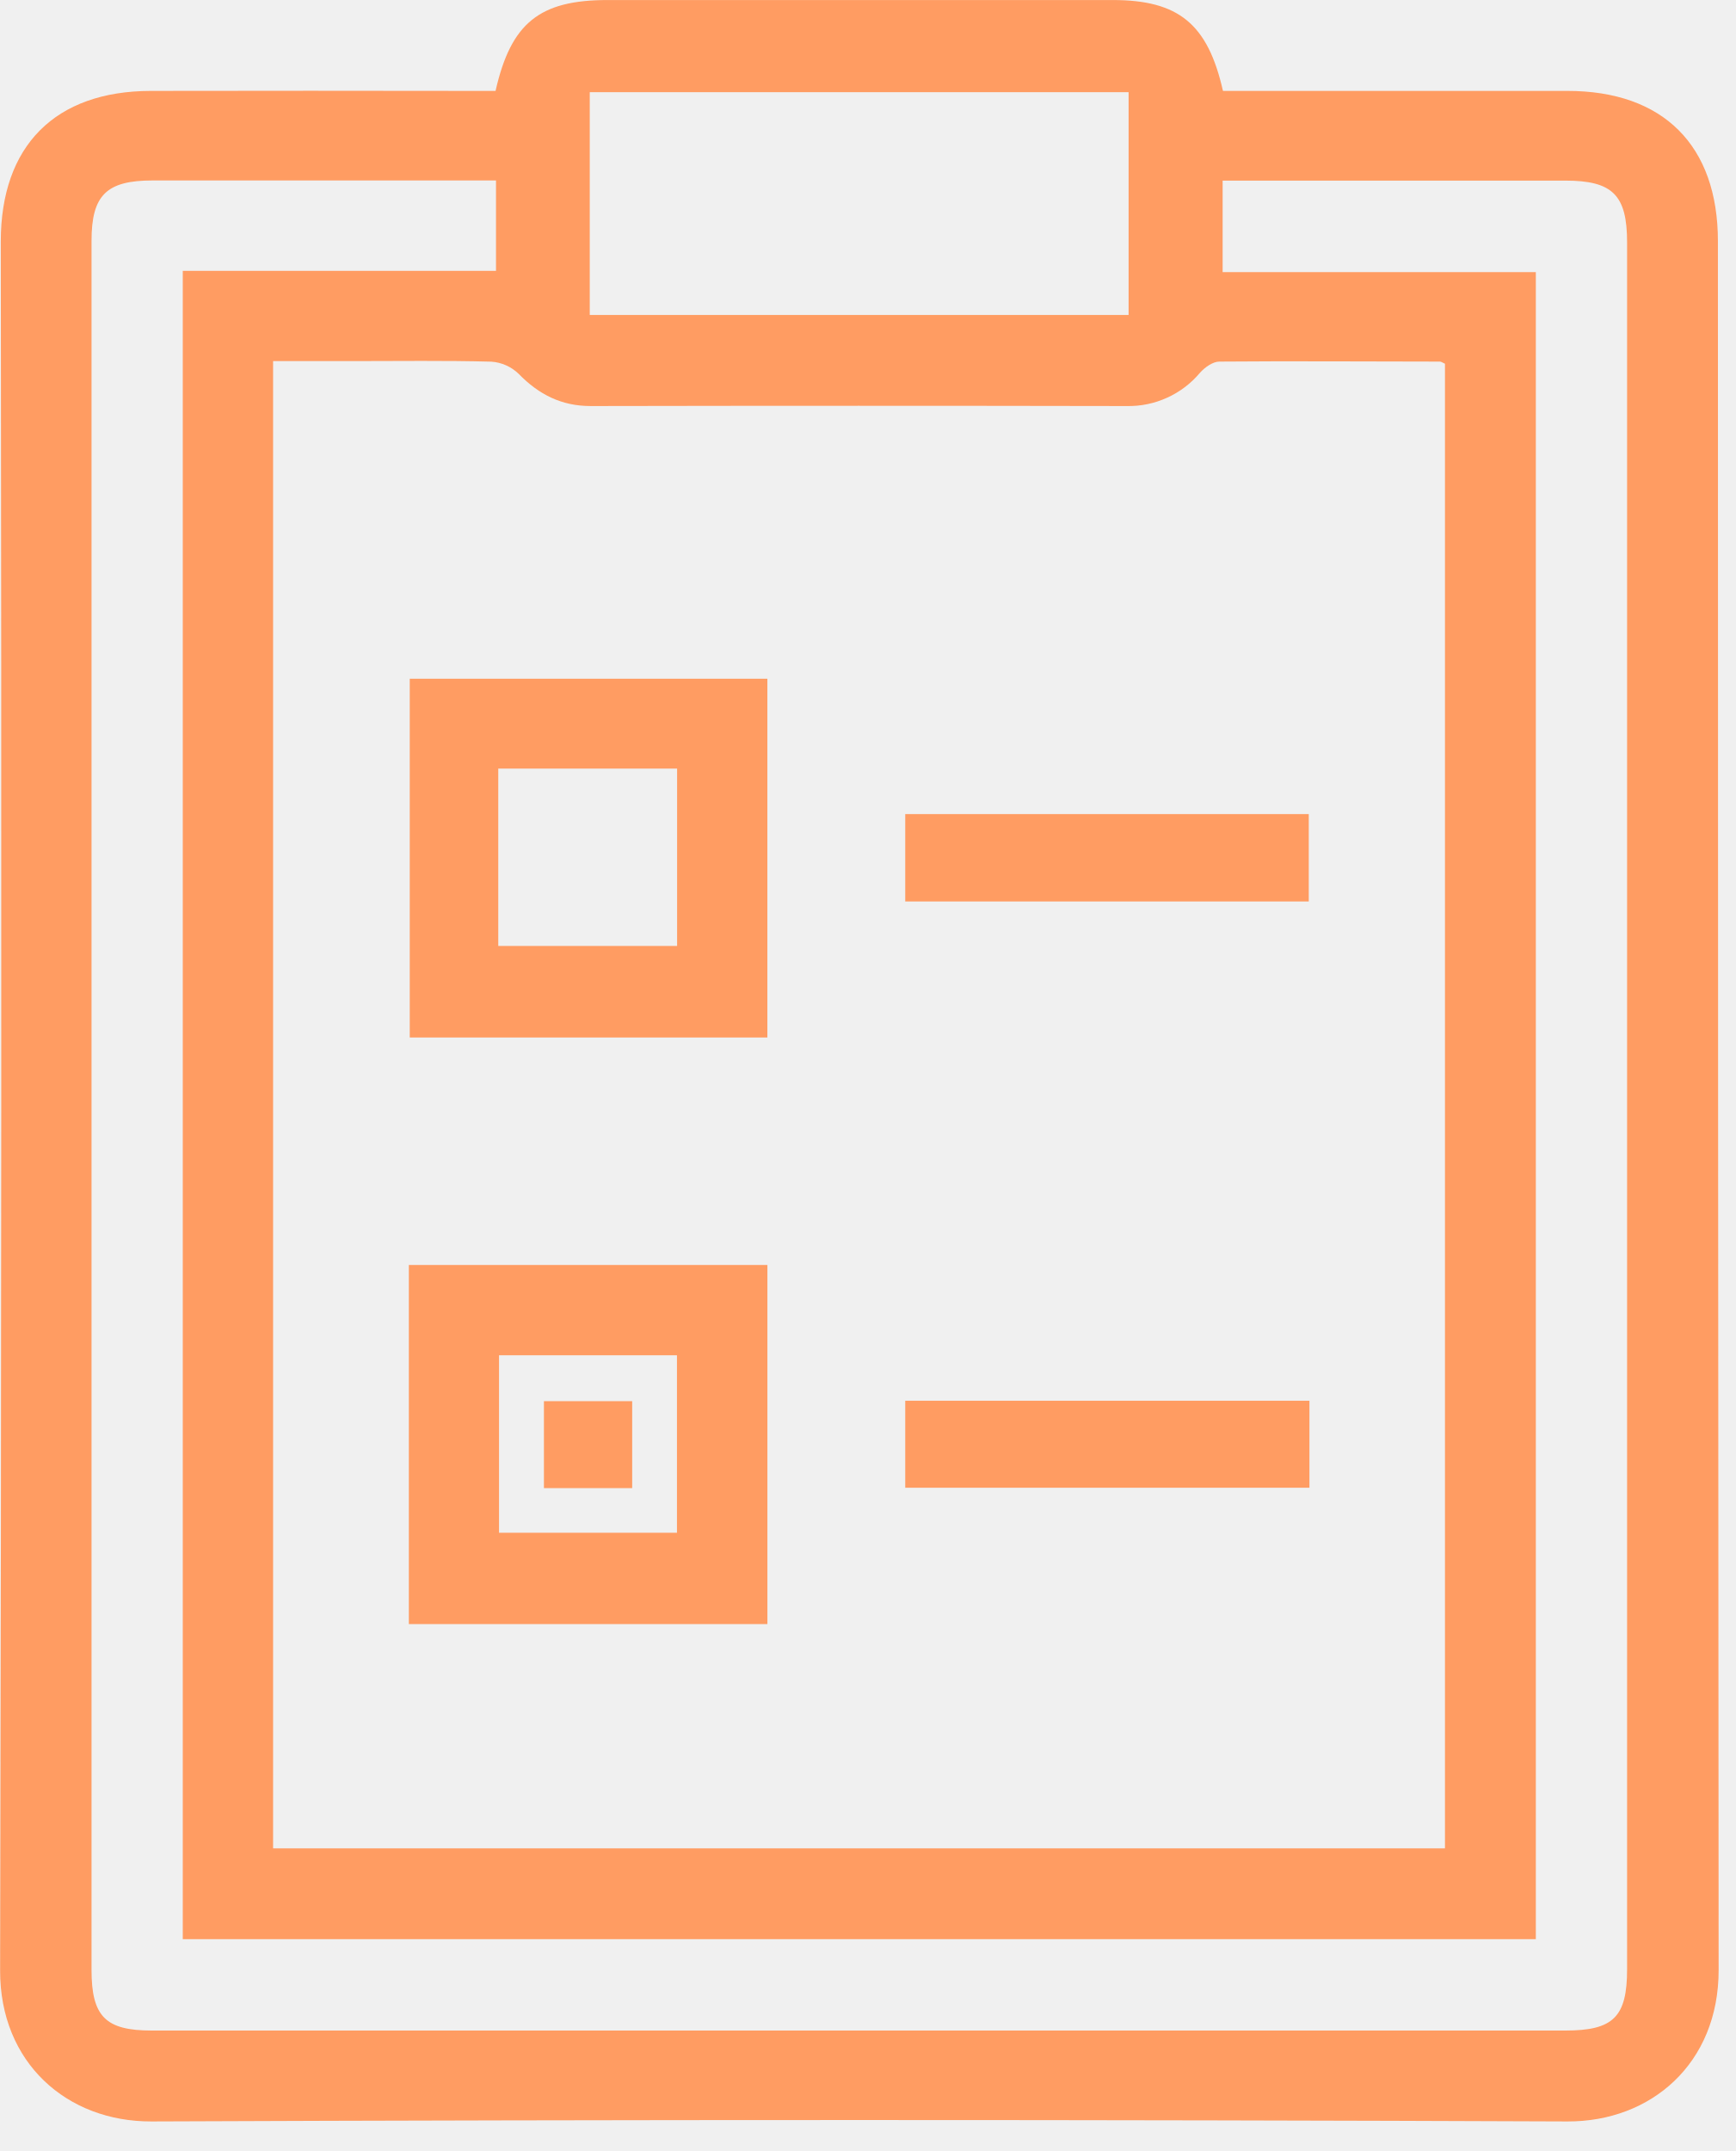
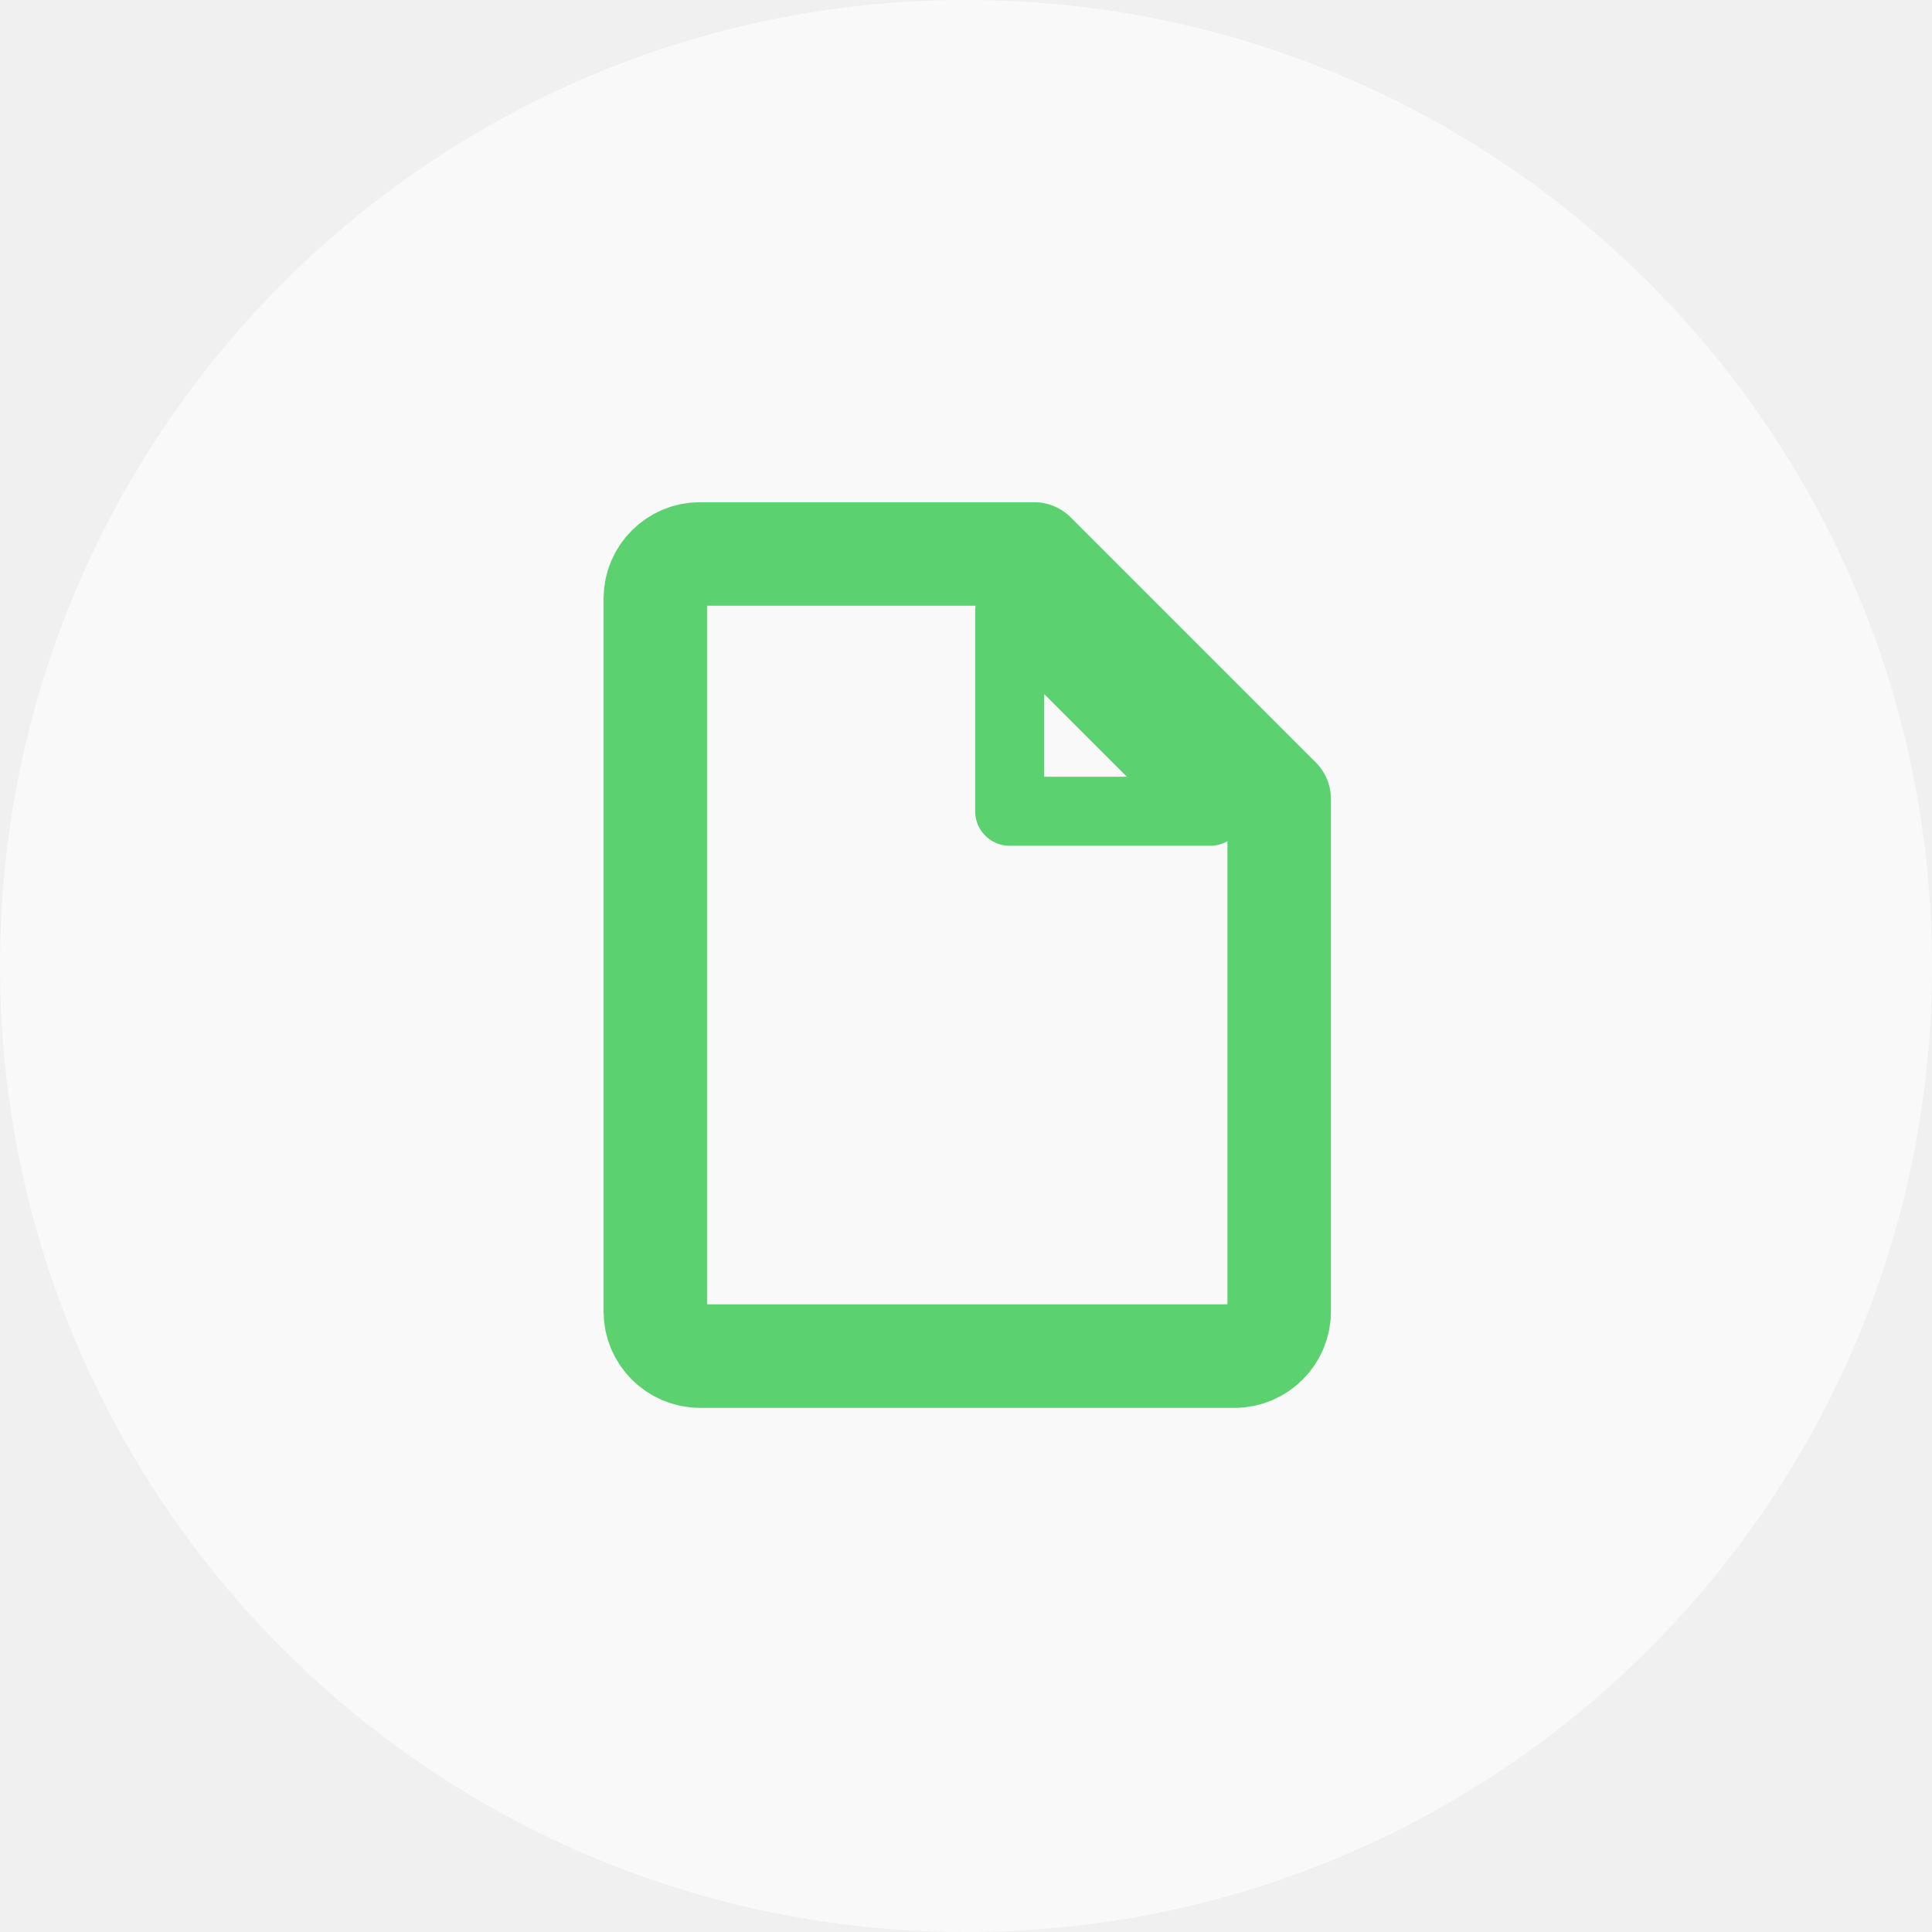
- <svg xmlns="http://www.w3.org/2000/svg" width="46" height="57" viewBox="0 0 46 57" fill="none">
-   <g clip-path="url(#clip0_575_938)">
-     <path d="M13.134 2.409C13.543 0.603 14.303 0.001 16.104 0.001H29.49C31.231 0.001 32.011 0.628 32.413 2.409H33.008C35.853 2.409 38.698 2.409 41.543 2.409C44.084 2.409 45.531 3.856 45.531 6.392C45.531 21.664 45.538 36.936 45.55 52.209C45.55 54.685 43.755 56.225 41.544 56.217C29.035 56.167 16.524 56.167 4.013 56.217C1.776 56.225 -0.003 54.663 0.003 52.215C0.038 36.943 0.044 21.671 0.021 6.399C0.021 3.86 1.465 2.413 3.997 2.409C6.821 2.404 9.647 2.404 12.472 2.409H13.134ZM7.238 48.981H38.297V9.639C38.231 9.61 38.197 9.582 38.163 9.582C36.215 9.582 34.267 9.565 32.317 9.582C32.145 9.582 31.935 9.733 31.808 9.873C31.571 10.157 31.273 10.385 30.935 10.538C30.598 10.692 30.231 10.768 29.86 10.76C25.125 10.751 20.39 10.751 15.656 10.76C14.881 10.76 14.28 10.454 13.748 9.908C13.553 9.718 13.296 9.603 13.024 9.584C11.798 9.551 10.569 9.569 9.342 9.569H7.238V48.981ZM4.844 51.386V7.178H13.146V4.782C10.08 4.782 7.066 4.782 4.043 4.782C2.82 4.782 2.426 5.174 2.426 6.382V52.2C2.426 53.435 2.796 53.808 4.02 53.808H41.487C42.76 53.808 43.124 53.449 43.124 52.184V6.423C43.124 5.168 42.74 4.786 41.487 4.786C38.662 4.786 35.837 4.786 33.011 4.786H32.404V7.211H40.705V51.386H4.844ZM15.631 8.347H29.912V2.443H15.631V8.347Z" fill="#FF9C62" />
-     <path d="M20.338 17.986V27.493H10.86V17.986H20.338ZM13.206 25.067H17.946V20.367H13.206V25.067Z" fill="#FF9C62" />
-     <path d="M10.836 43.037V33.521H20.339V43.037H10.836ZM17.942 40.617V35.914H13.226V40.617H17.942Z" fill="#FF9C62" />
-     <path d="M23.992 23.888V21.573H34.687V23.888H23.992Z" fill="#FF9C62" />
-     <path d="M34.705 37.119V39.424H23.992V37.119H34.705Z" fill="#FF9C62" />
-     <path d="M16.755 39.434H14.416V37.13H16.755V39.434Z" fill="#FF9C62" />
-   </g>
-   <defs>
-     <clipPath id="clip0_575_938">
-       <rect width="45.544" height="56.218" fill="white" />
-     </clipPath>
-   </defs>
+ <svg xmlns="http://www.w3.org/2000/svg" width="66" height="66" viewBox="0 0 66 66" fill="none">
+   <circle cx="33" cy="33" r="33" fill="white" fill-opacity="0.59" />
+   <path d="M35.327 18.924L43.699 27.297V44.803C43.699 45.641 43.014 46.326 42.177 46.326H23.909C23.072 46.326 22.387 45.641 22.387 44.803V20.446C22.387 19.609 23.072 18.924 23.909 18.924H35.327Z" stroke="#5CD16F" stroke-width="3.536" stroke-linecap="round" stroke-linejoin="round" />
+   <path d="M34.492 20.864V27.714H41.343L34.492 20.864Z" stroke="#5CD16F" stroke-width="2.357" stroke-linecap="round" stroke-linejoin="round" />
</svg>
